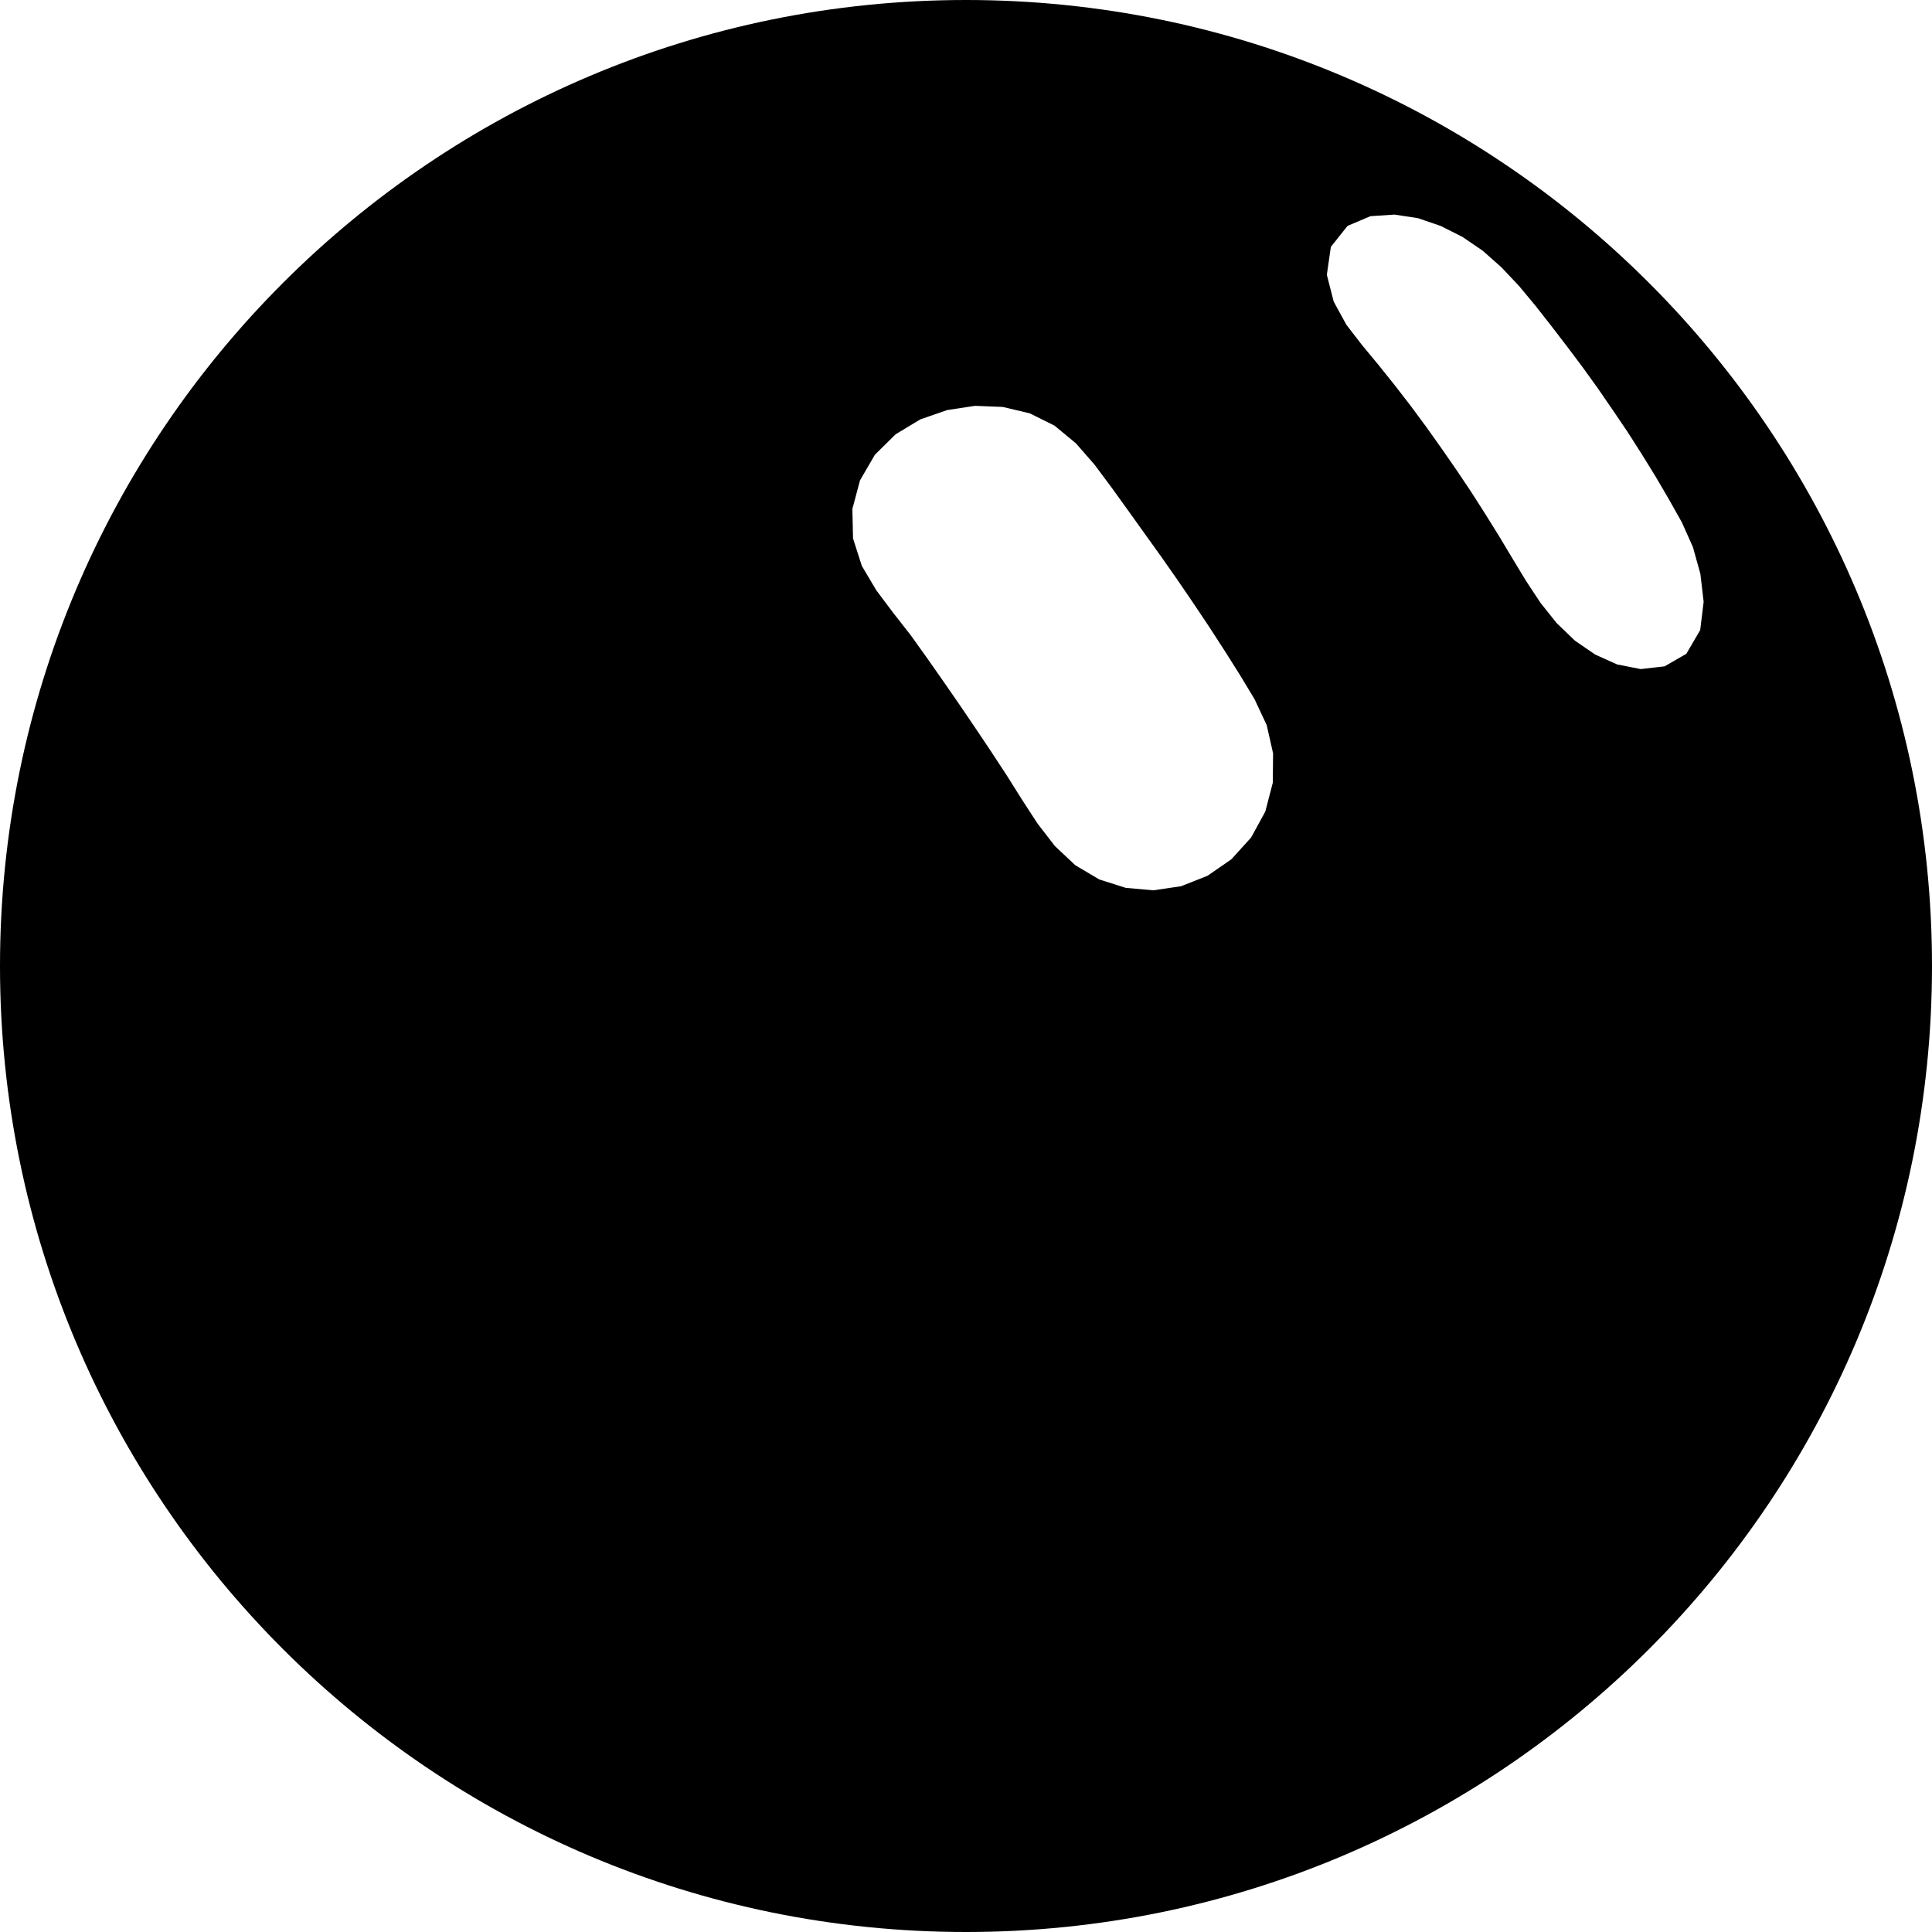
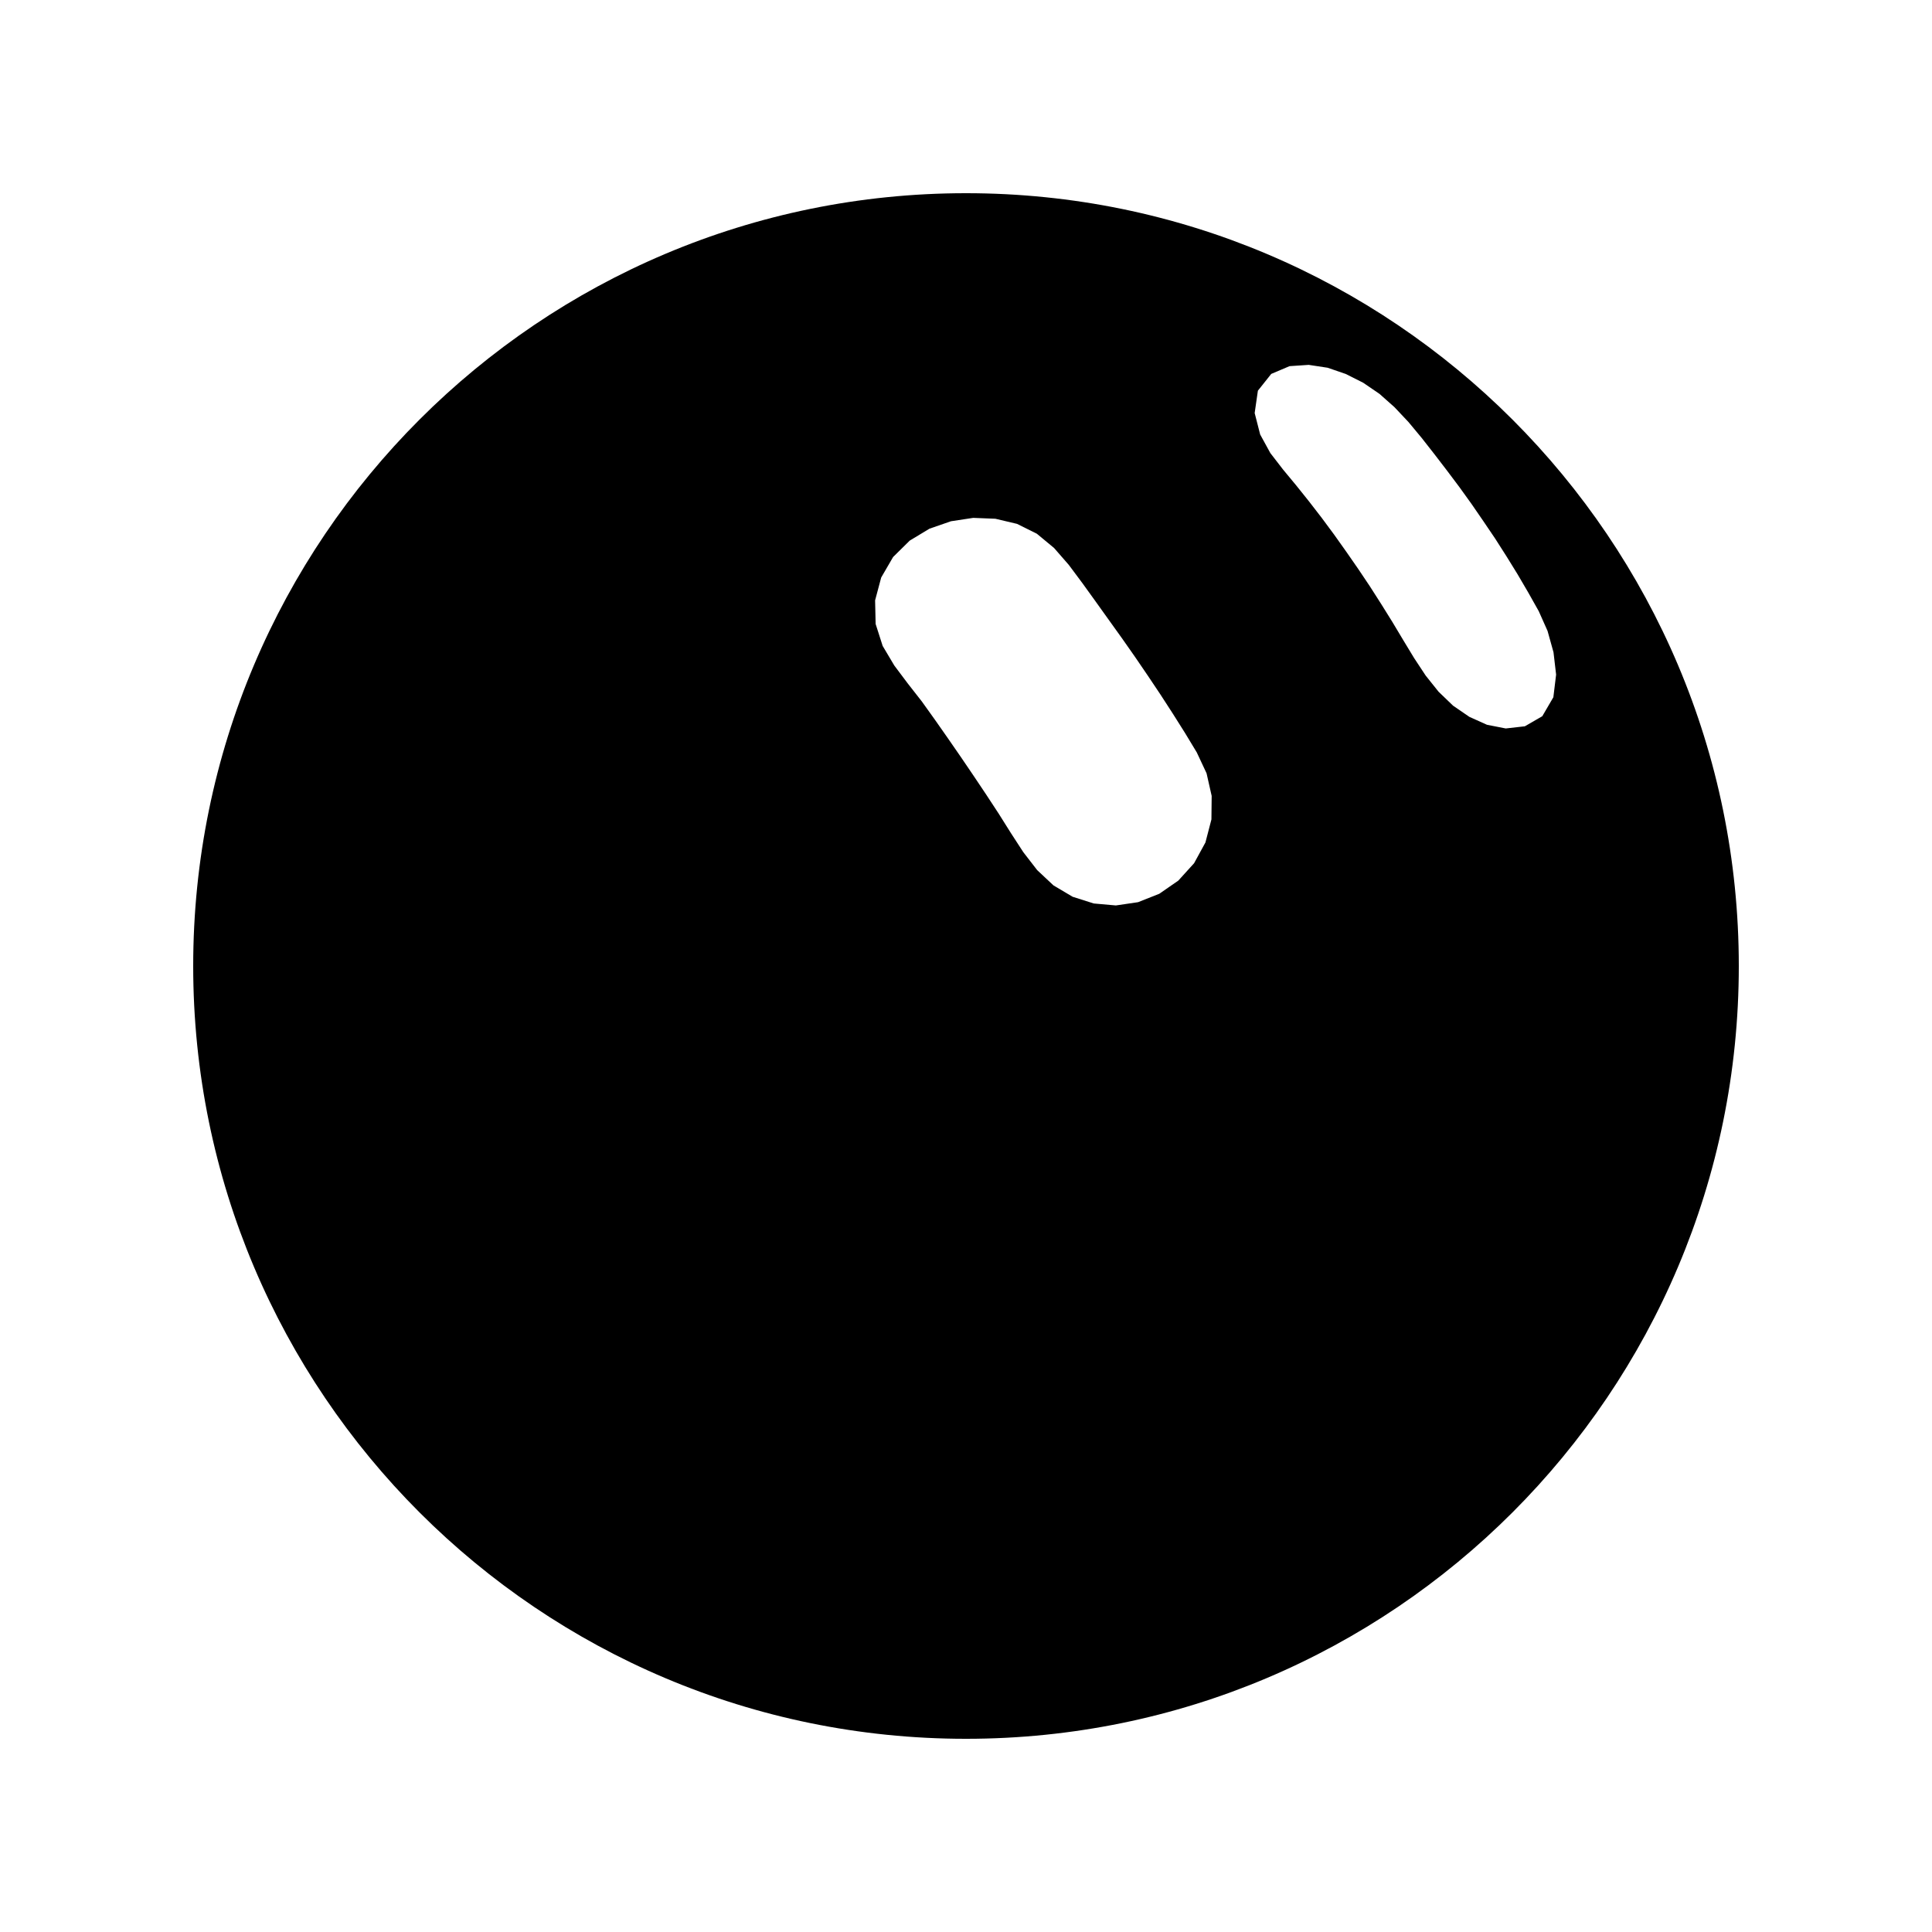
- <svg xmlns="http://www.w3.org/2000/svg" width="100" height="100" viewBox="0 0 100 100" fill="none">
+ <svg xmlns="http://www.w3.org/2000/svg" width="100" height="100" viewBox="-12.5 -12.5 125 125" fill="none">
  <path fill-rule="evenodd" clip-rule="evenodd" d="M50 0A50 50 0 1 1 50 100A50 50 0 1 1 50 0ZM49.027 21.225L50.467 21.006L51.902 21.063L53.304 21.395L54.584 22.032L55.697 22.954L56.653 24.051L57.528 25.225L58.388 26.418L59.243 27.613L60.095 28.801L60.939 30.006L61.768 31.221L62.584 32.441L63.385 33.678L64.169 34.921L64.932 36.183L65.564 37.531L65.895 38.996L65.879 40.517L65.491 42.008L64.757 43.351L63.736 44.476L62.503 45.329L61.132 45.871L59.697 46.082L58.267 45.955L56.897 45.52L55.658 44.784L54.605 43.796L53.708 42.635L52.908 41.404L52.123 40.155L51.317 38.925L50.501 37.706L49.671 36.484L48.841 35.283L47.997 34.078L47.142 32.883L46.24 31.73L45.36 30.557L44.608 29.291L44.153 27.87L44.119 26.343L44.513 24.865L45.284 23.538L46.359 22.477L47.637 21.706L49.027 21.225ZM70.933 11.19L72.174 11.107L73.399 11.293L74.571 11.696L75.698 12.263L76.752 12.983L77.721 13.843L78.624 14.801L79.474 15.823L80.303 16.881L81.117 17.942L81.925 19.018L82.712 20.112L83.48 21.229L84.237 22.347L84.972 23.498L85.688 24.658L86.378 25.837L87.057 27.044L87.626 28.32L88.011 29.701L88.18 31.148L88.002 32.612L87.286 33.839L86.158 34.491L84.922 34.631L83.705 34.392L82.565 33.879L81.516 33.159L80.575 32.254L79.74 31.209L78.996 30.081L78.288 28.913L77.58 27.731L76.858 26.572L76.126 25.428L75.371 24.302L74.601 23.192L73.815 22.086L73.017 21.008L72.198 19.947L71.362 18.903L70.511 17.876L69.692 16.815L69.032 15.611L68.677 14.223L68.885 12.778L69.749 11.692L70.933 11.19Z" fill="#000000" />
</svg>
